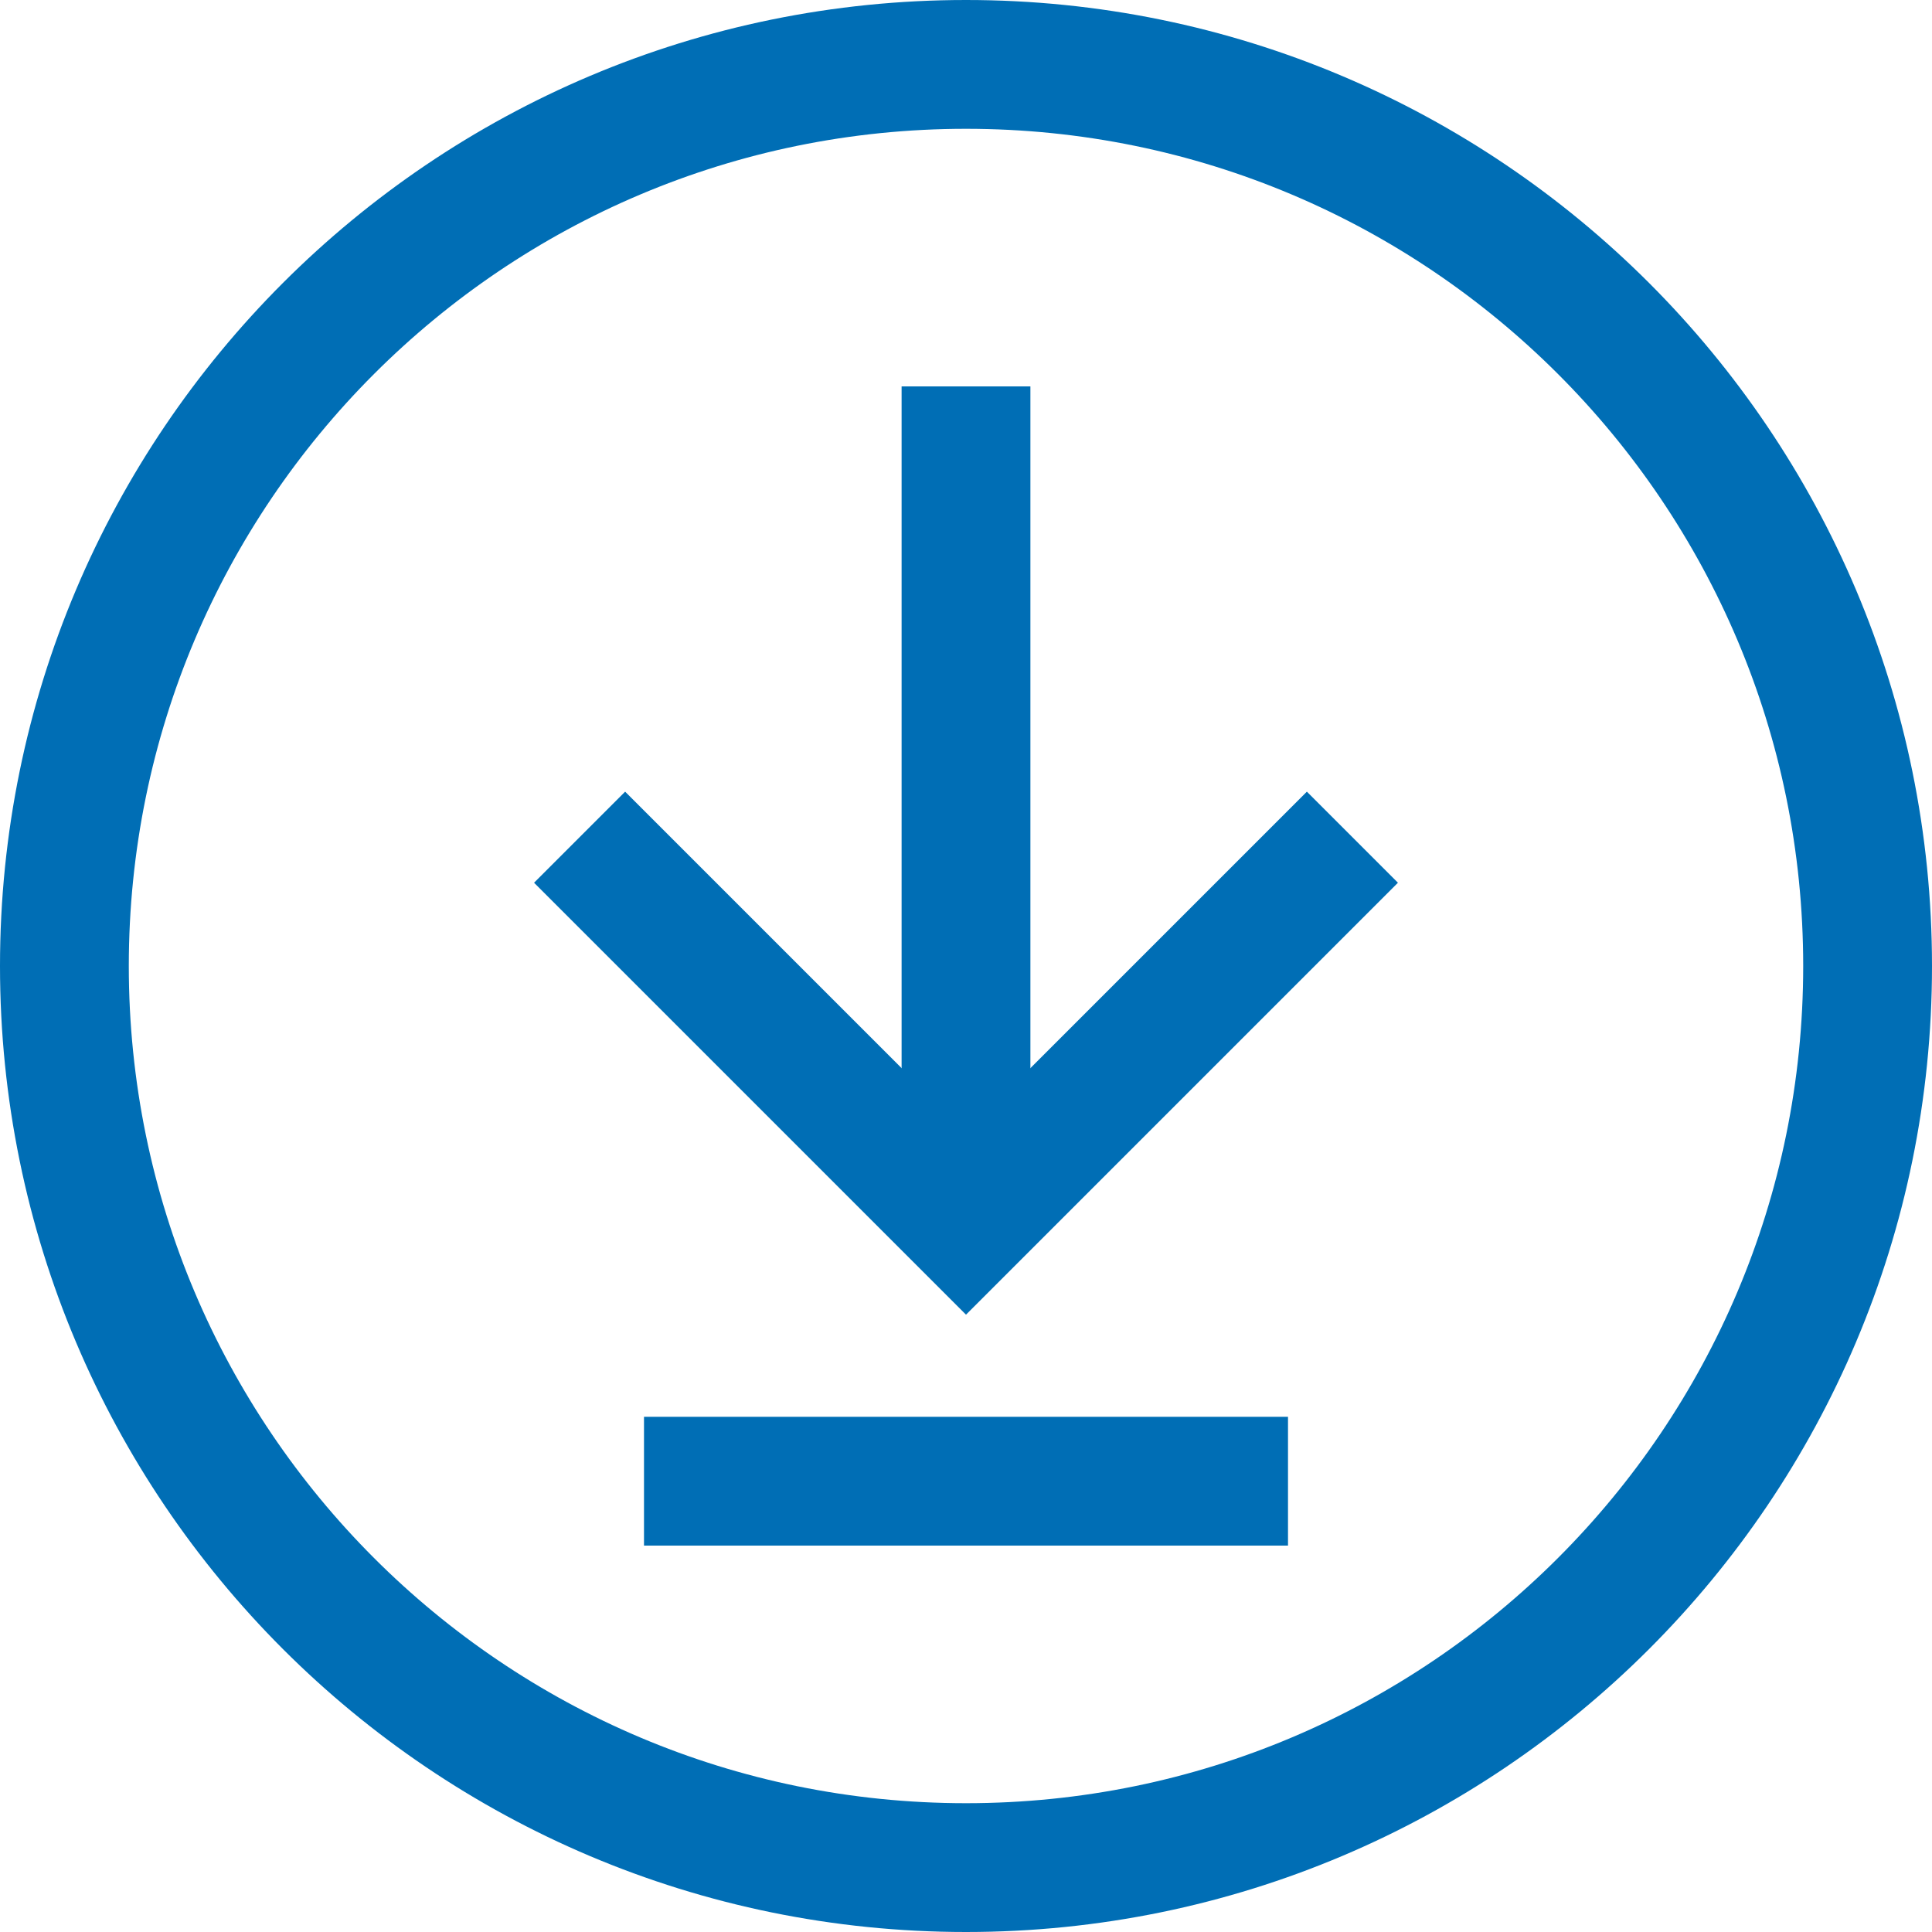
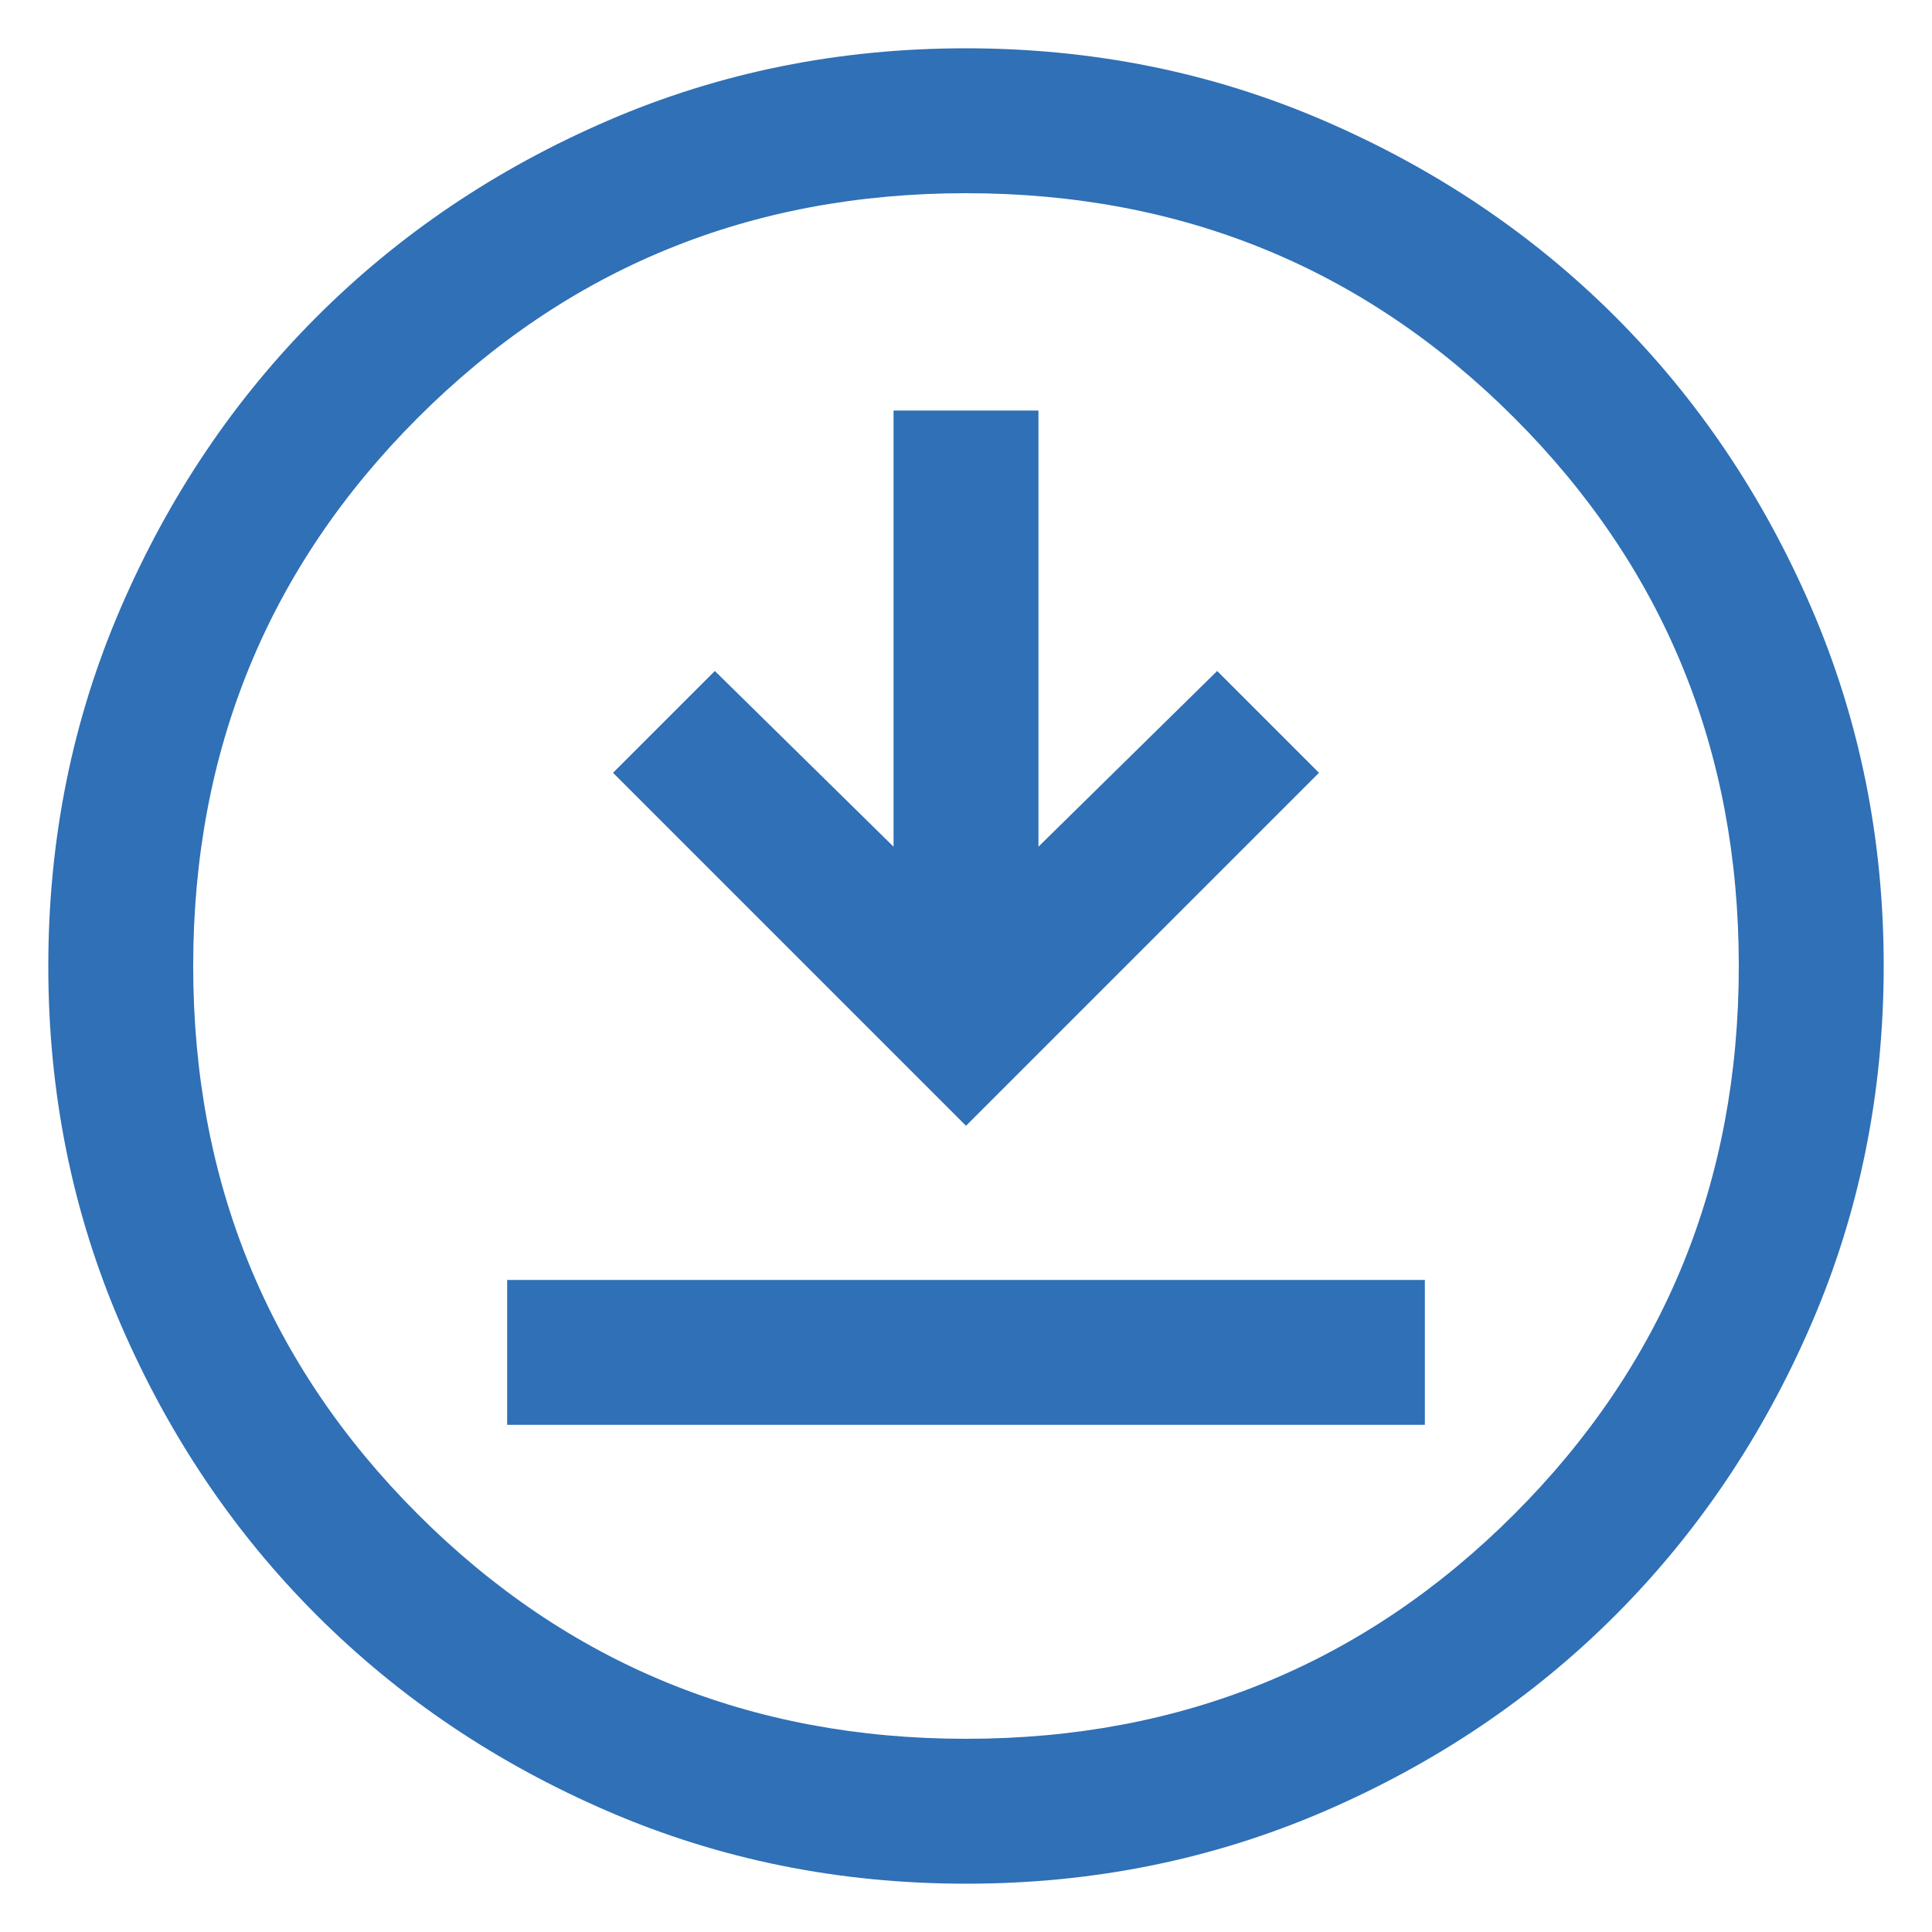
- <svg xmlns="http://www.w3.org/2000/svg" width="150px" height="150px" viewBox="0 0 150 150" version="1.1">
-   <defs />
-   <g id="Buttons&amp;Icons" stroke="none" stroke-width="1" fill="none" fill-rule="evenodd" transform="scale(10)">
-     <circle id="Oval" stroke="#006EB5" stroke-width="1" cx="7.5" cy="7.5" r="7" />
-     <rect id="Rectangle-15" fill="#006EB5" fill-rule="evenodd" x="5" y="11" width="5" height="1" />
-     <rect id="Rectangle-14" fill="#006EB5" fill-rule="evenodd" x="7" y="3" width="1" height="6" />
-     <polyline id="Path-3" stroke="#006EB5" stroke-width="1" points="10.5 6.5 7.5 9.5 4.5 6.5" />
-   </g>
+ <svg xmlns="http://www.w3.org/2000/svg" width="20" height="20" viewBox="0 0 20 20" fill="none">
+   <path d="M5.25 14.75H14.75V13.25H5.25V14.75ZM10 11.654L13.654 8L12.6 6.946L10.75 8.765V4.25H9.25V8.765L7.4 6.946L6.346 8L10 11.654ZM10.002 19.5C8.688 19.5 7.453 19.251 6.297 18.752C5.14 18.253 4.135 17.576 3.28 16.722C2.424 15.867 1.747 14.862 1.248 13.706C0.749 12.55 0.5 11.316 0.5 10.002C0.5 8.688 0.749 7.453 1.248 6.297C1.747 5.14 2.423 4.135 3.278 3.28C4.133 2.424 5.138 1.747 6.294 1.248C7.45 0.749 8.684 0.5 9.998 0.5C11.312 0.5 12.547 0.749 13.703 1.248C14.86 1.747 15.865 2.423 16.721 3.278C17.576 4.133 18.253 5.138 18.752 6.294C19.25 7.45 19.5 8.684 19.5 9.998C19.5 11.312 19.251 12.547 18.752 13.703C18.253 14.86 17.576 15.865 16.722 16.721C15.867 17.576 14.862 18.253 13.706 18.752C12.55 19.25 11.316 19.5 10.002 19.5ZM10 18C12.233 18 14.125 17.225 15.675 15.675C17.225 14.125 18 12.233 18 10C18 7.767 17.225 5.875 15.675 4.325C14.125 2.775 12.233 2 10 2C7.767 2 5.875 2.775 4.325 4.325C2.775 5.875 2 7.767 2 10C2 12.233 2.775 14.125 4.325 15.675C5.875 17.225 7.767 18 10 18Z" fill="#2F70B6" />
</svg>
